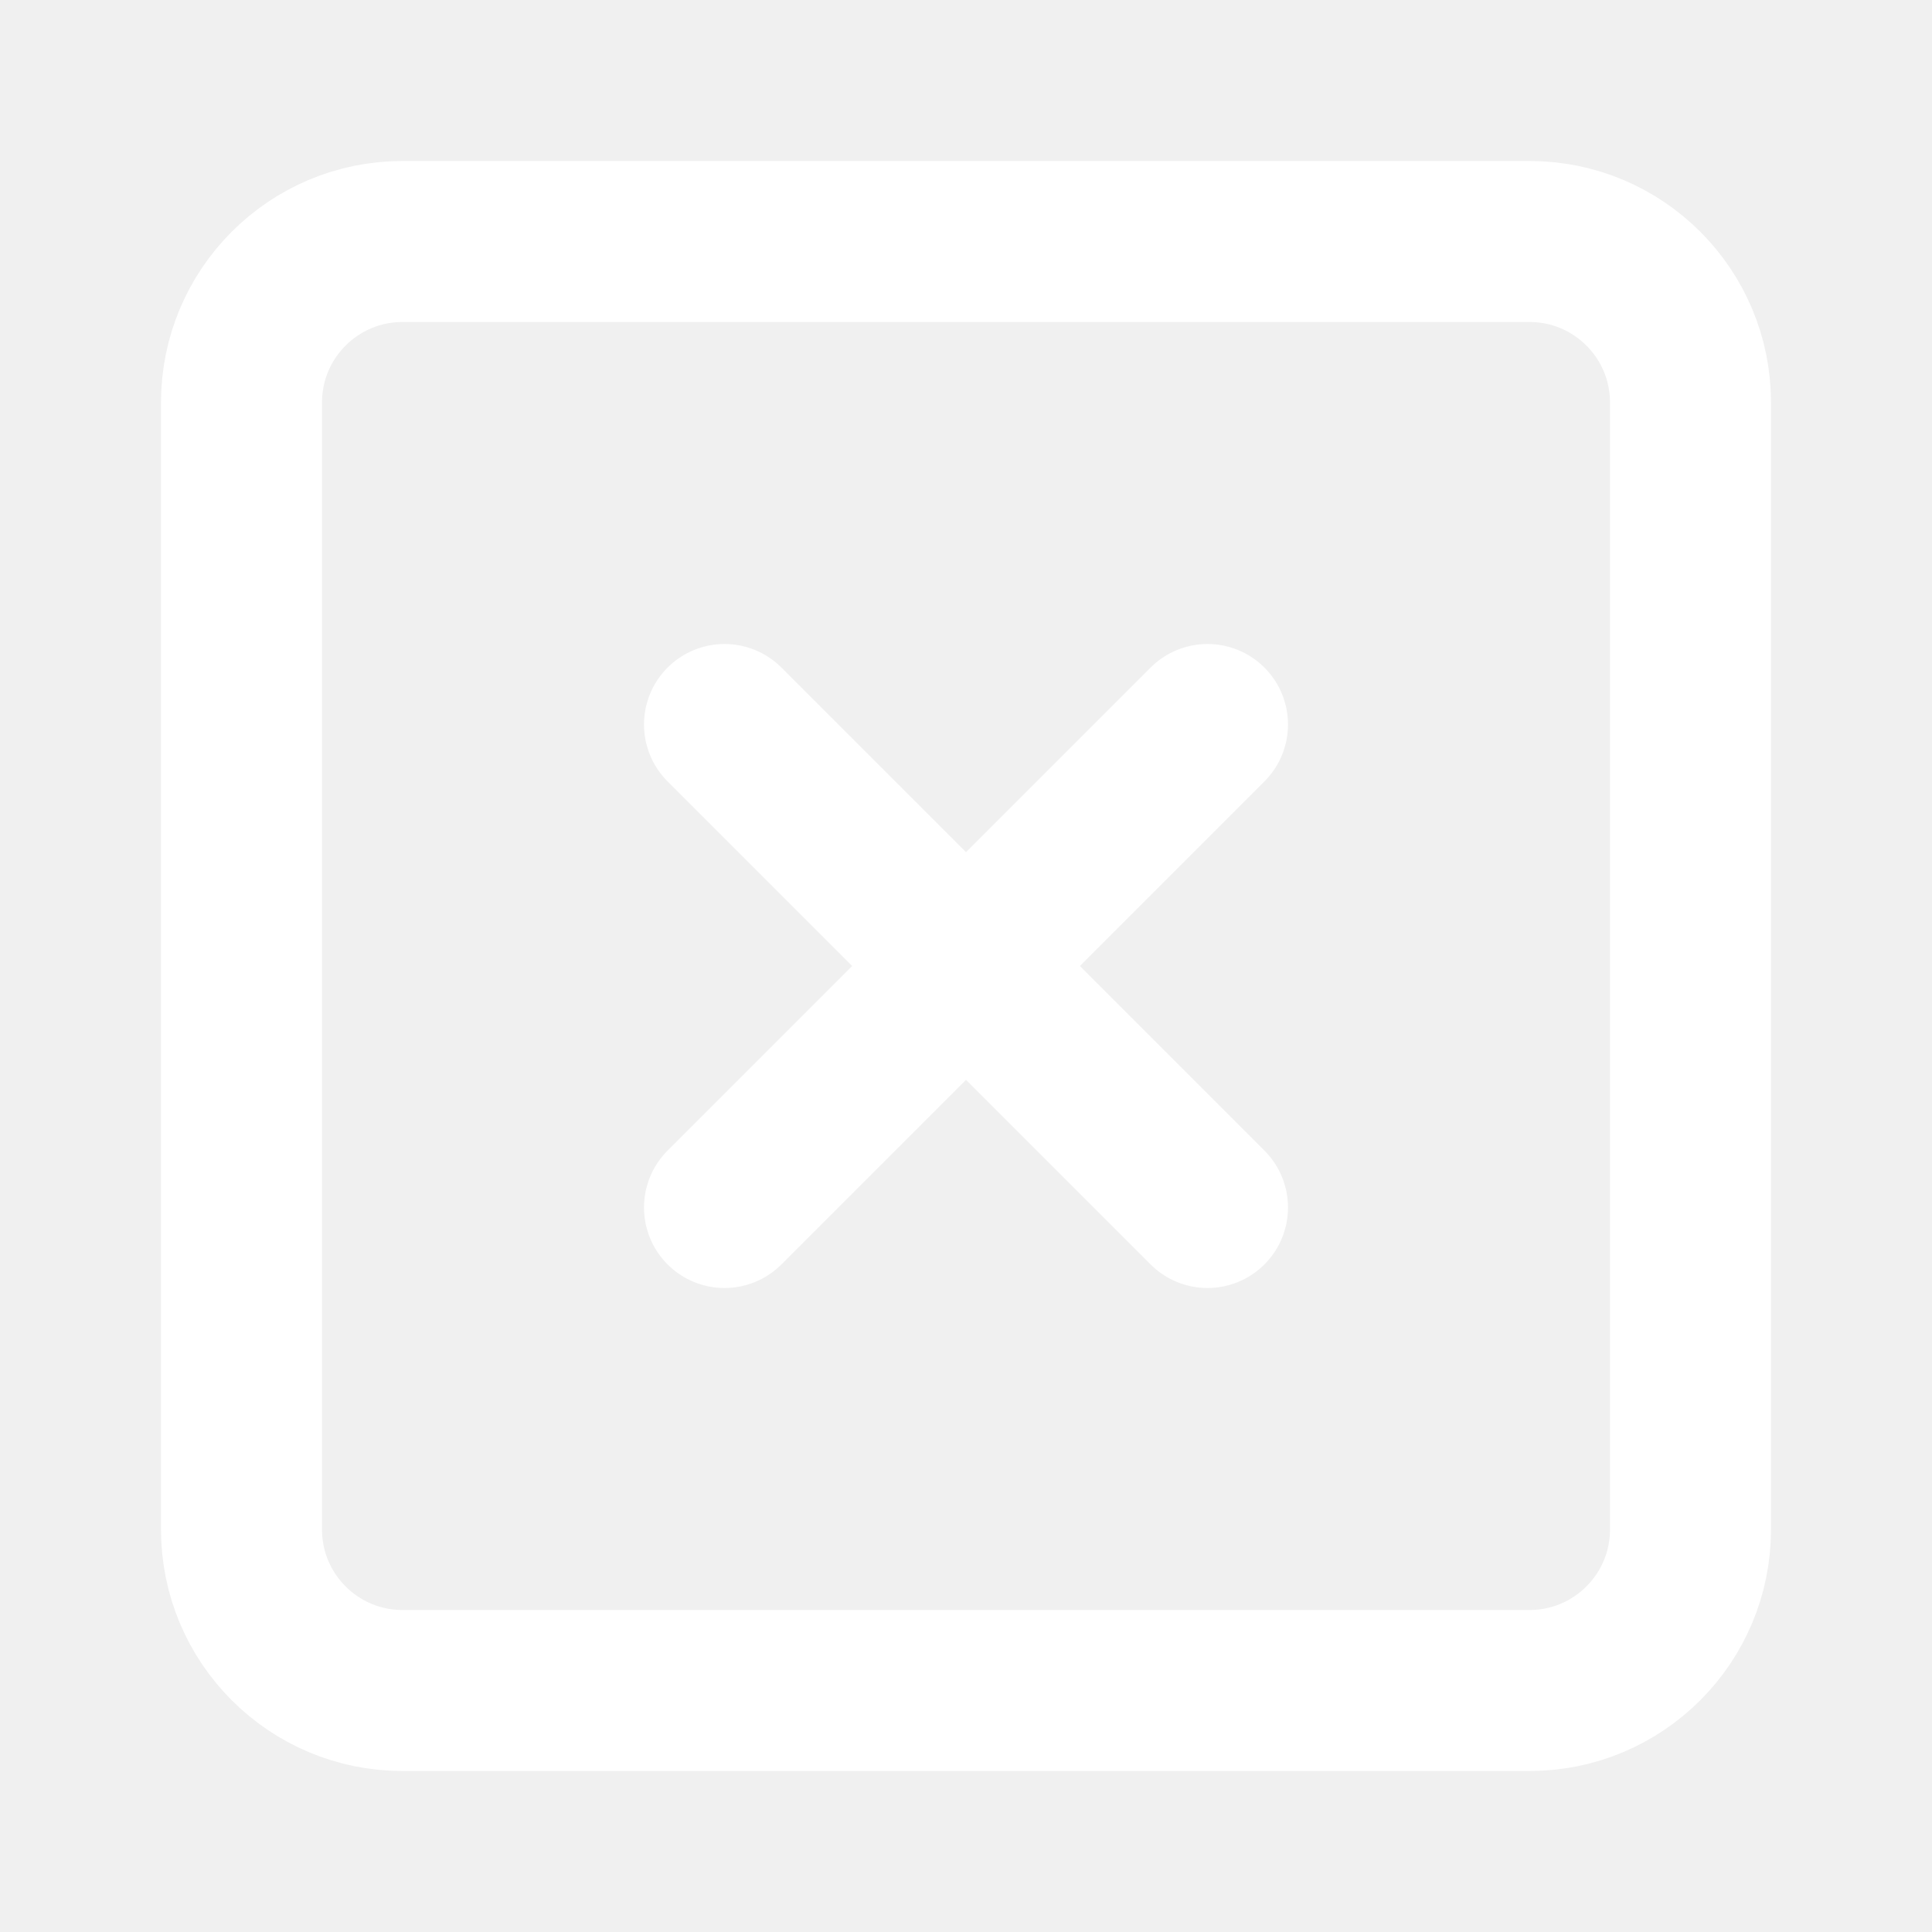
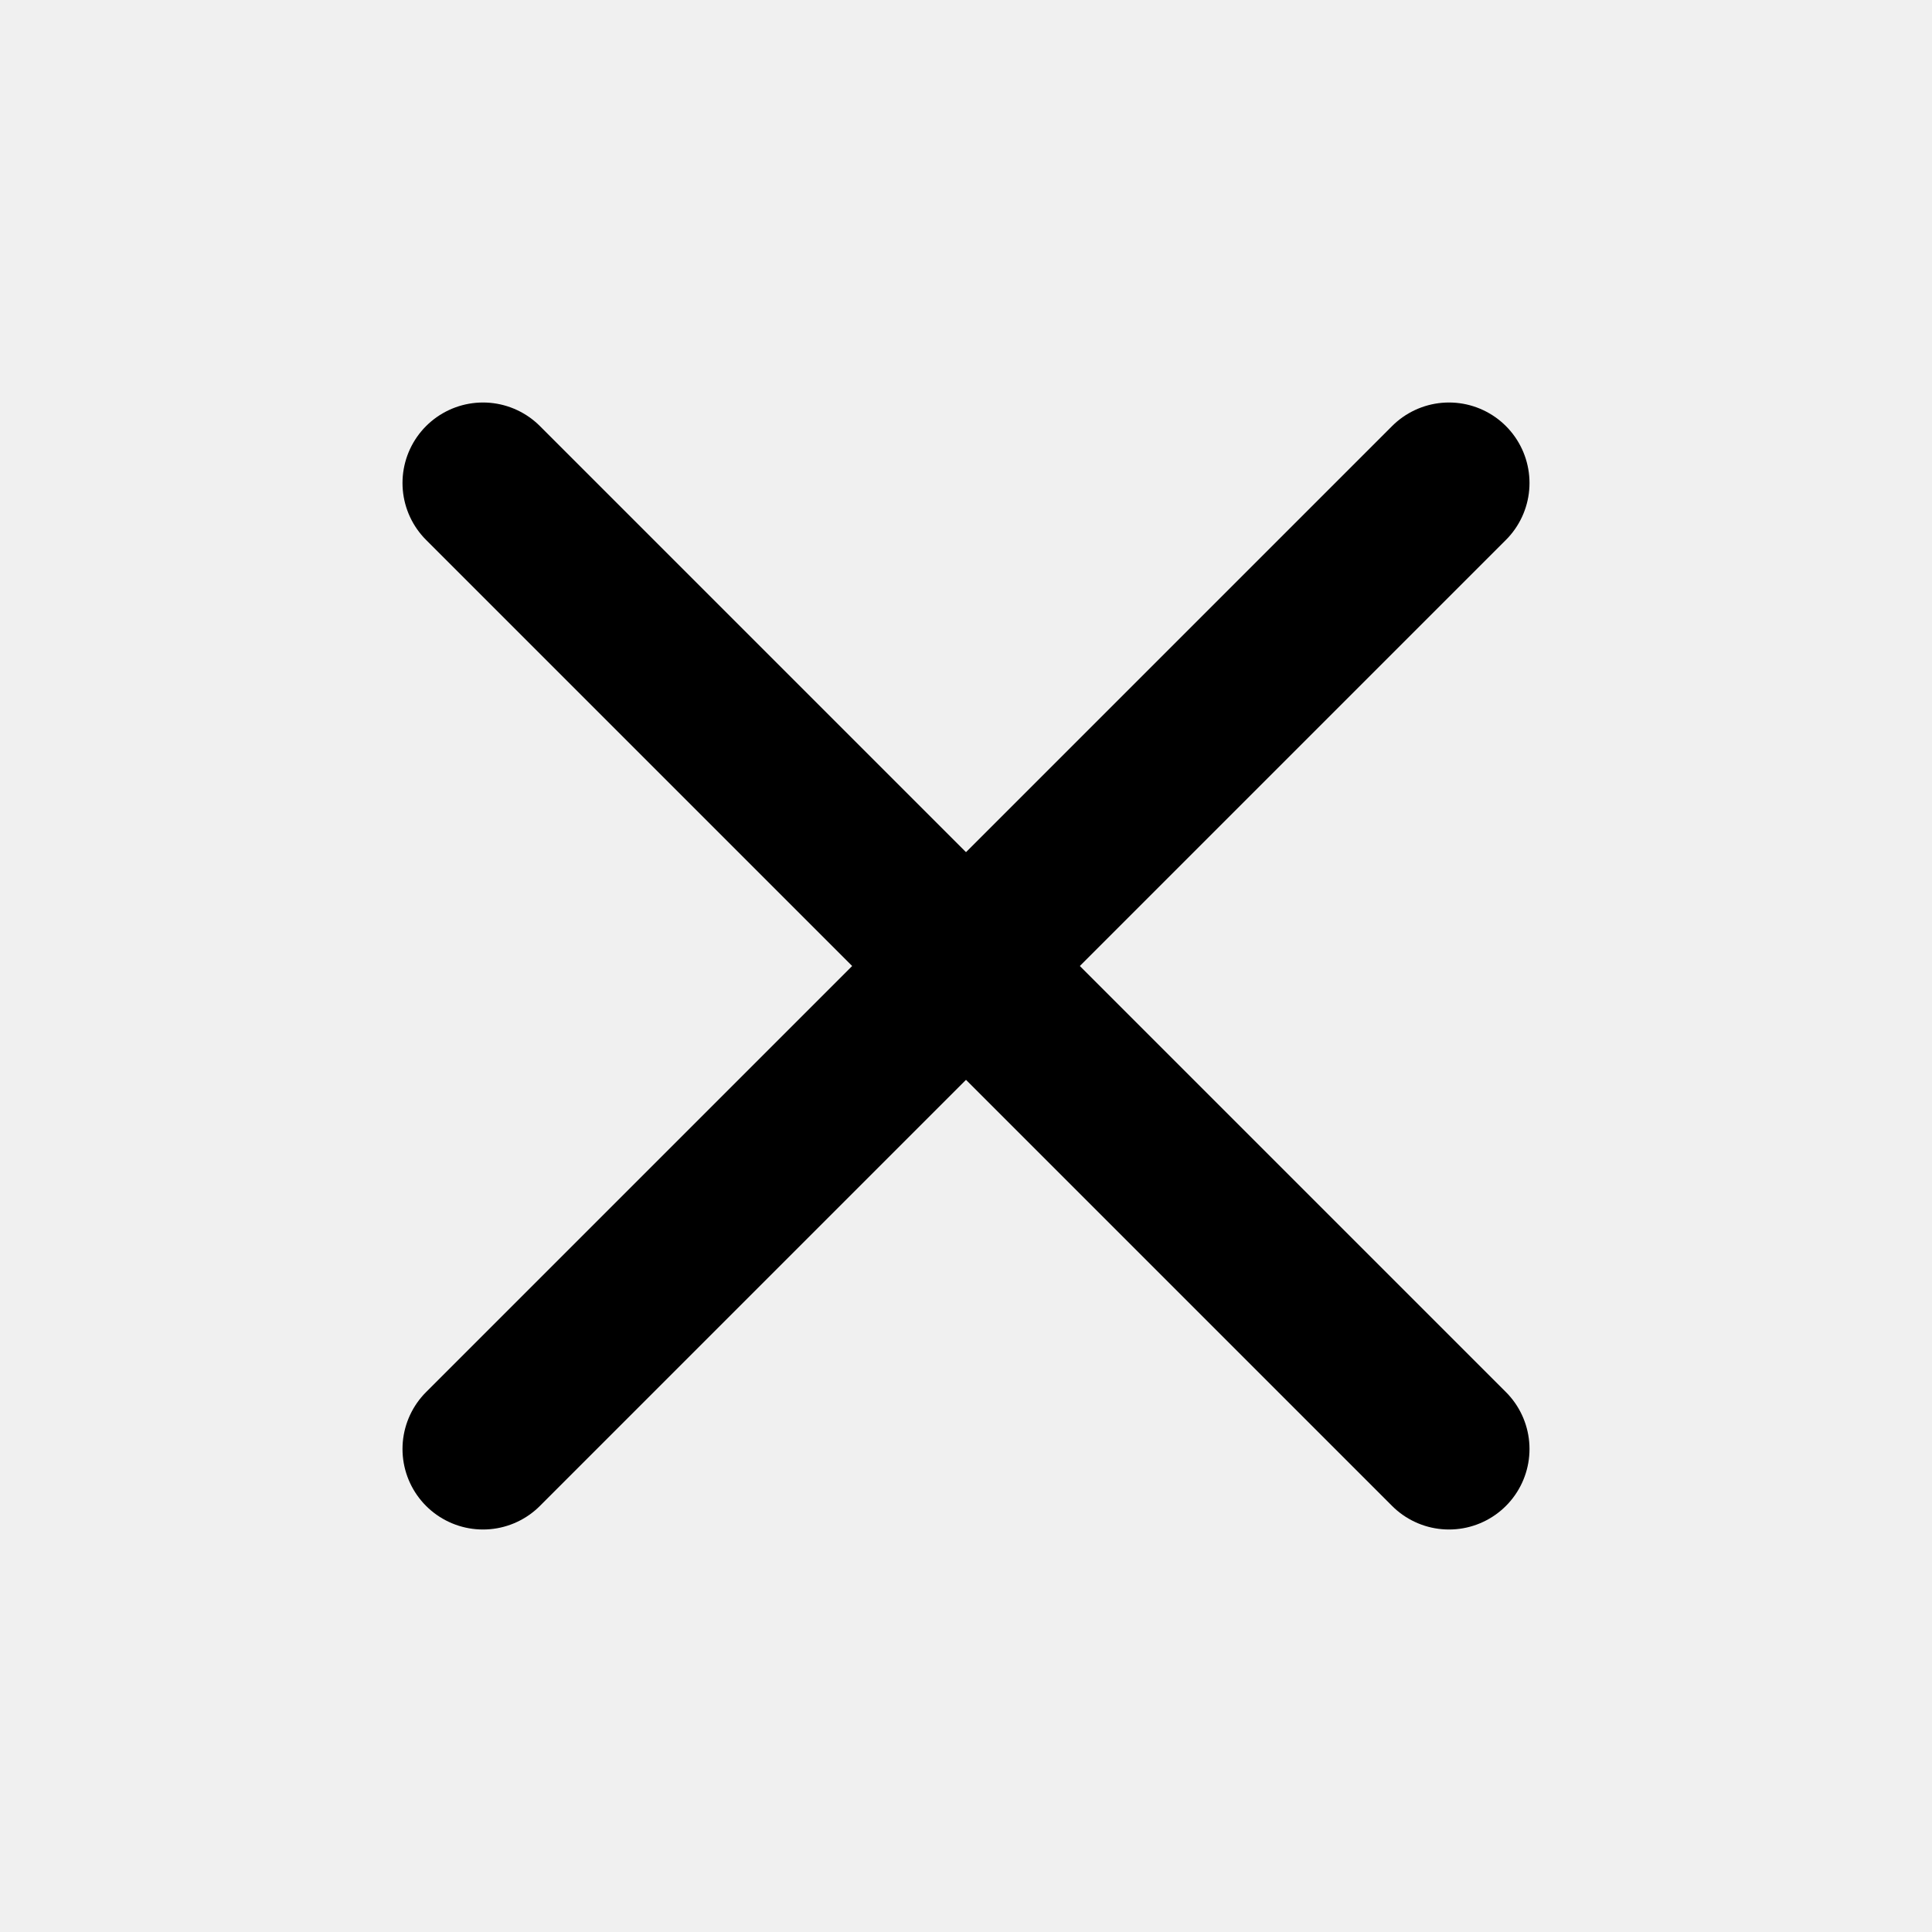
- <svg xmlns="http://www.w3.org/2000/svg" width="24" height="24" viewBox="0 0 24 24" fill="none" stroke="#ffffff" stroke-width="2" stroke-linecap="round" stroke-linejoin="round" class="lucide lucide-square-x">
-   <rect width="18" height="18" x="3" y="3" rx="2" ry="2" />
-   <path d="m15 9-6 6" />
-   <path d="m9 9 6 6" />
+ <svg xmlns="http://www.w3.org/2000/svg" width="24" height="24" viewBox="0 0 24 24" fill="none" stroke="currentColor" stroke-width="2" stroke-linecap="round" stroke-linejoin="round" class="lucide lucide-x">
+   <path d="M18 6 6 18" />
+   <path d="m6 6 12 12" />
</svg>
